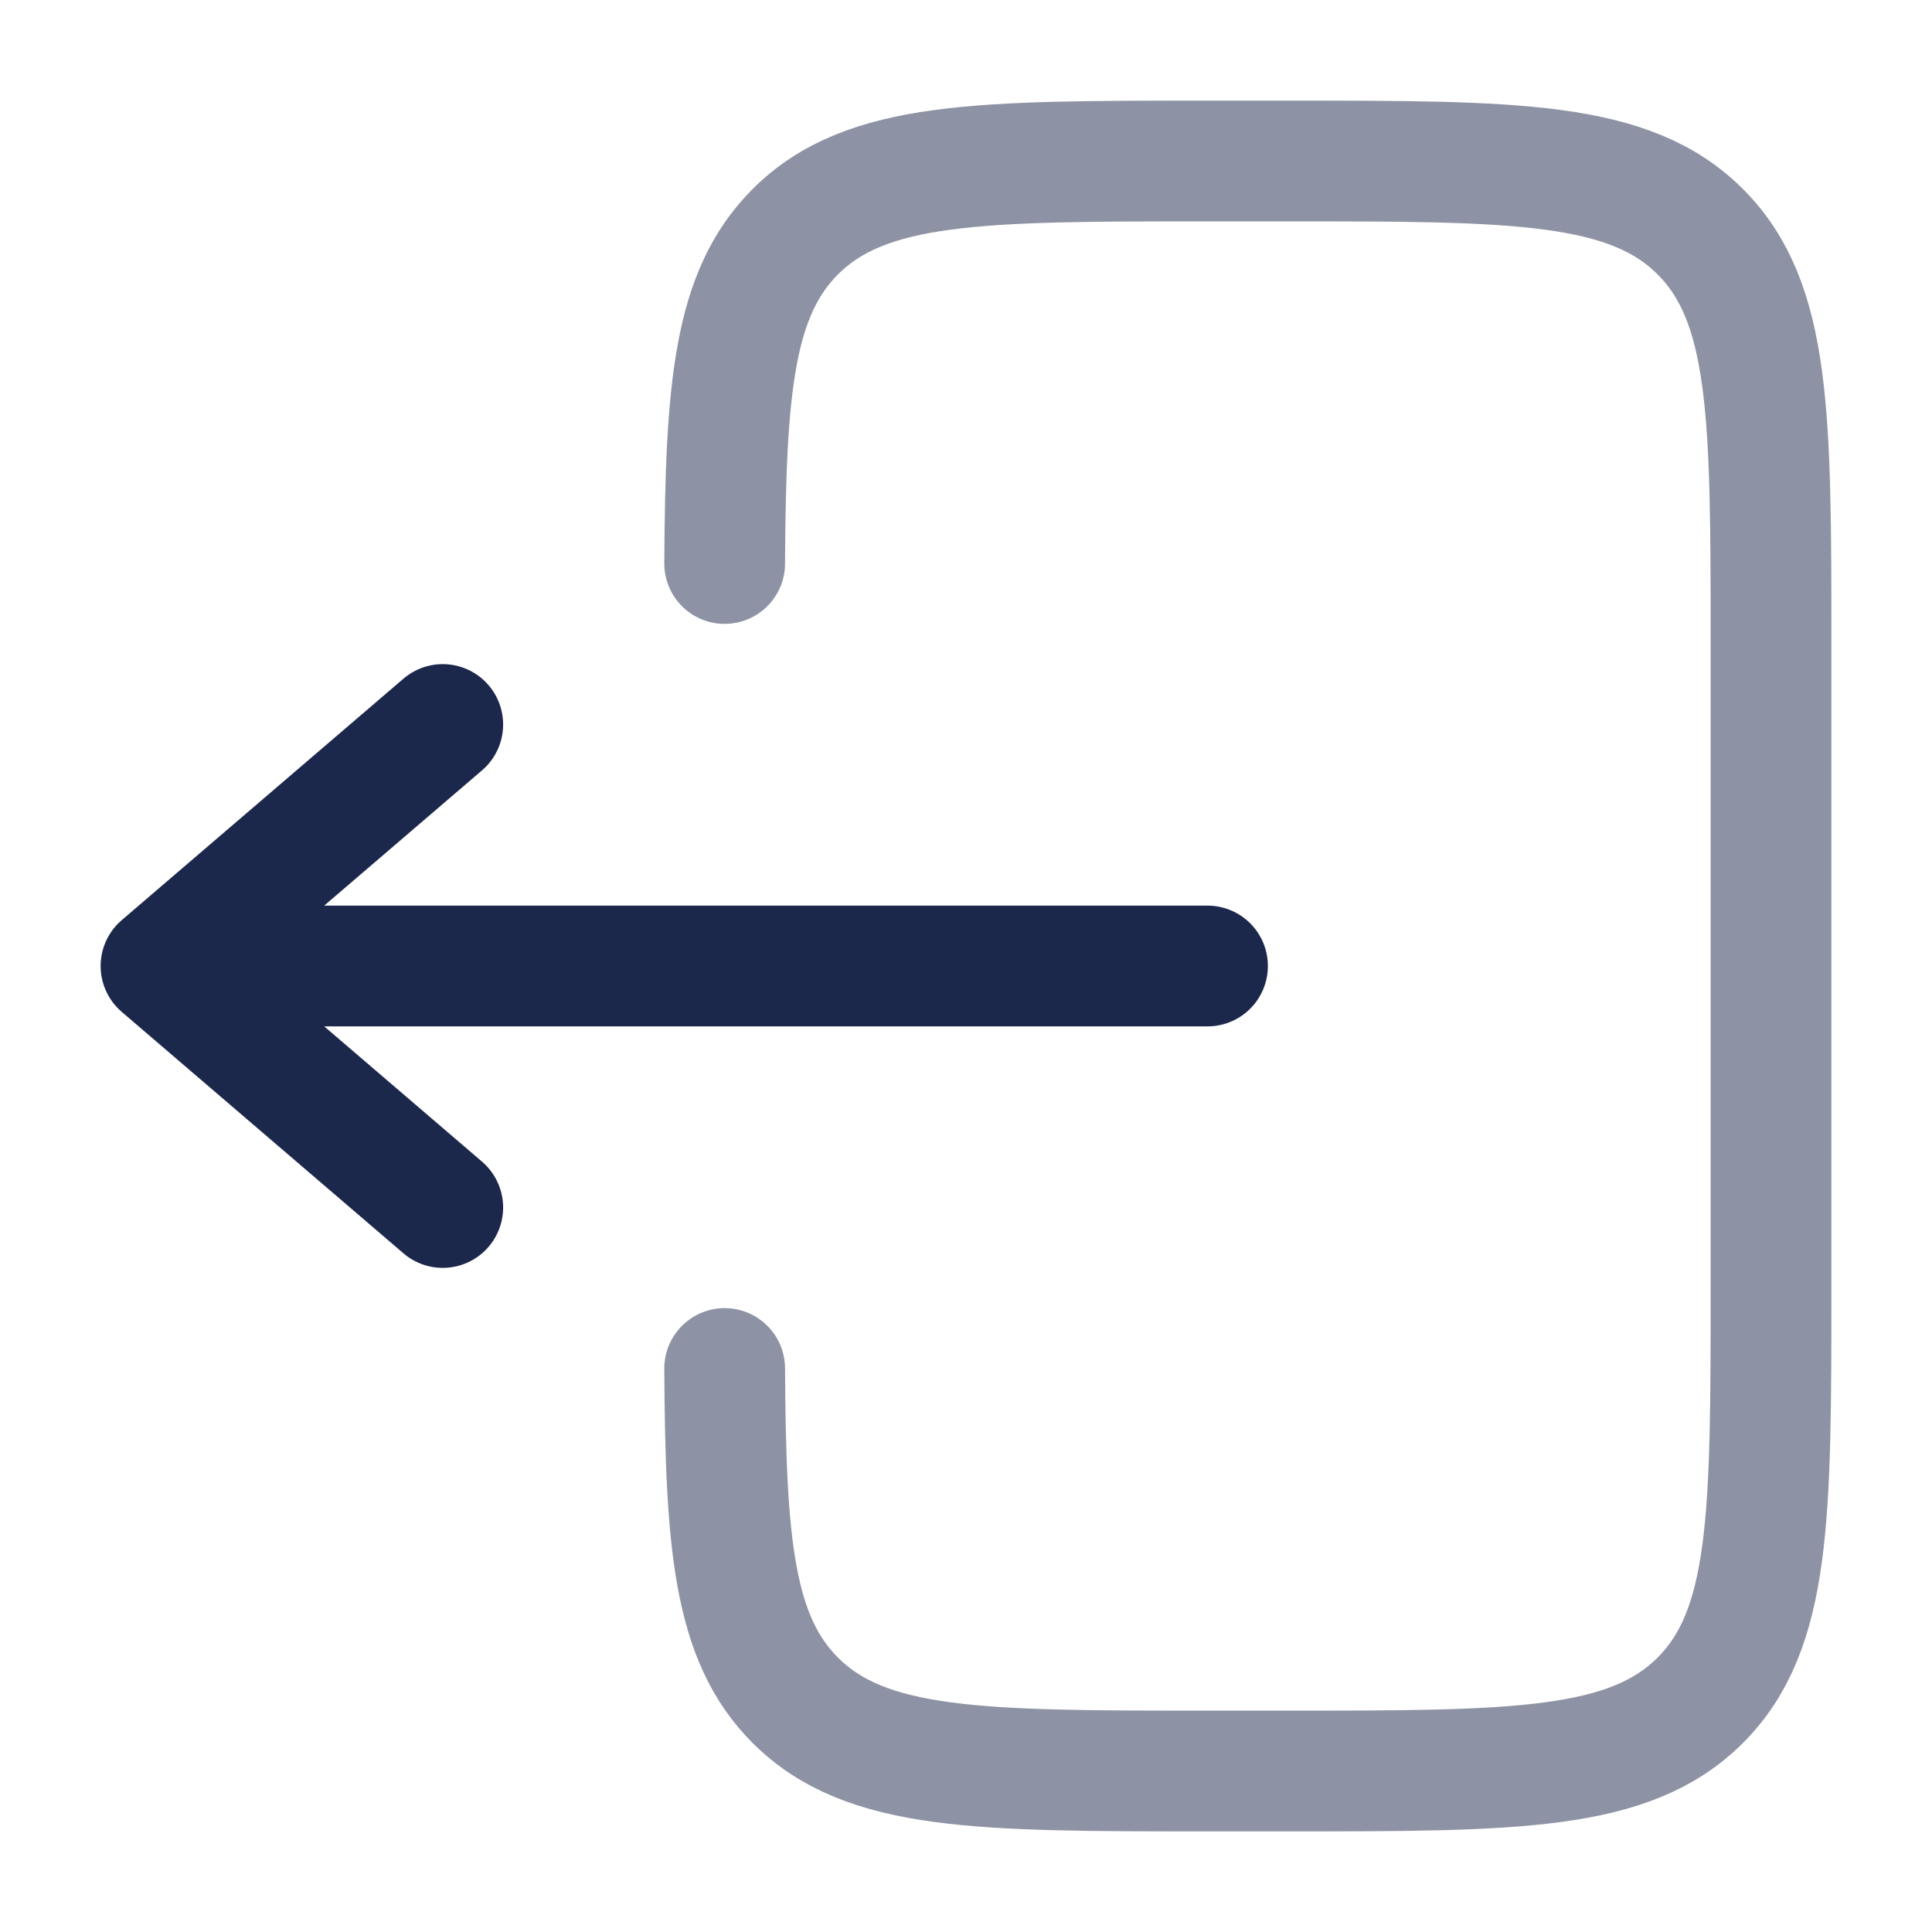
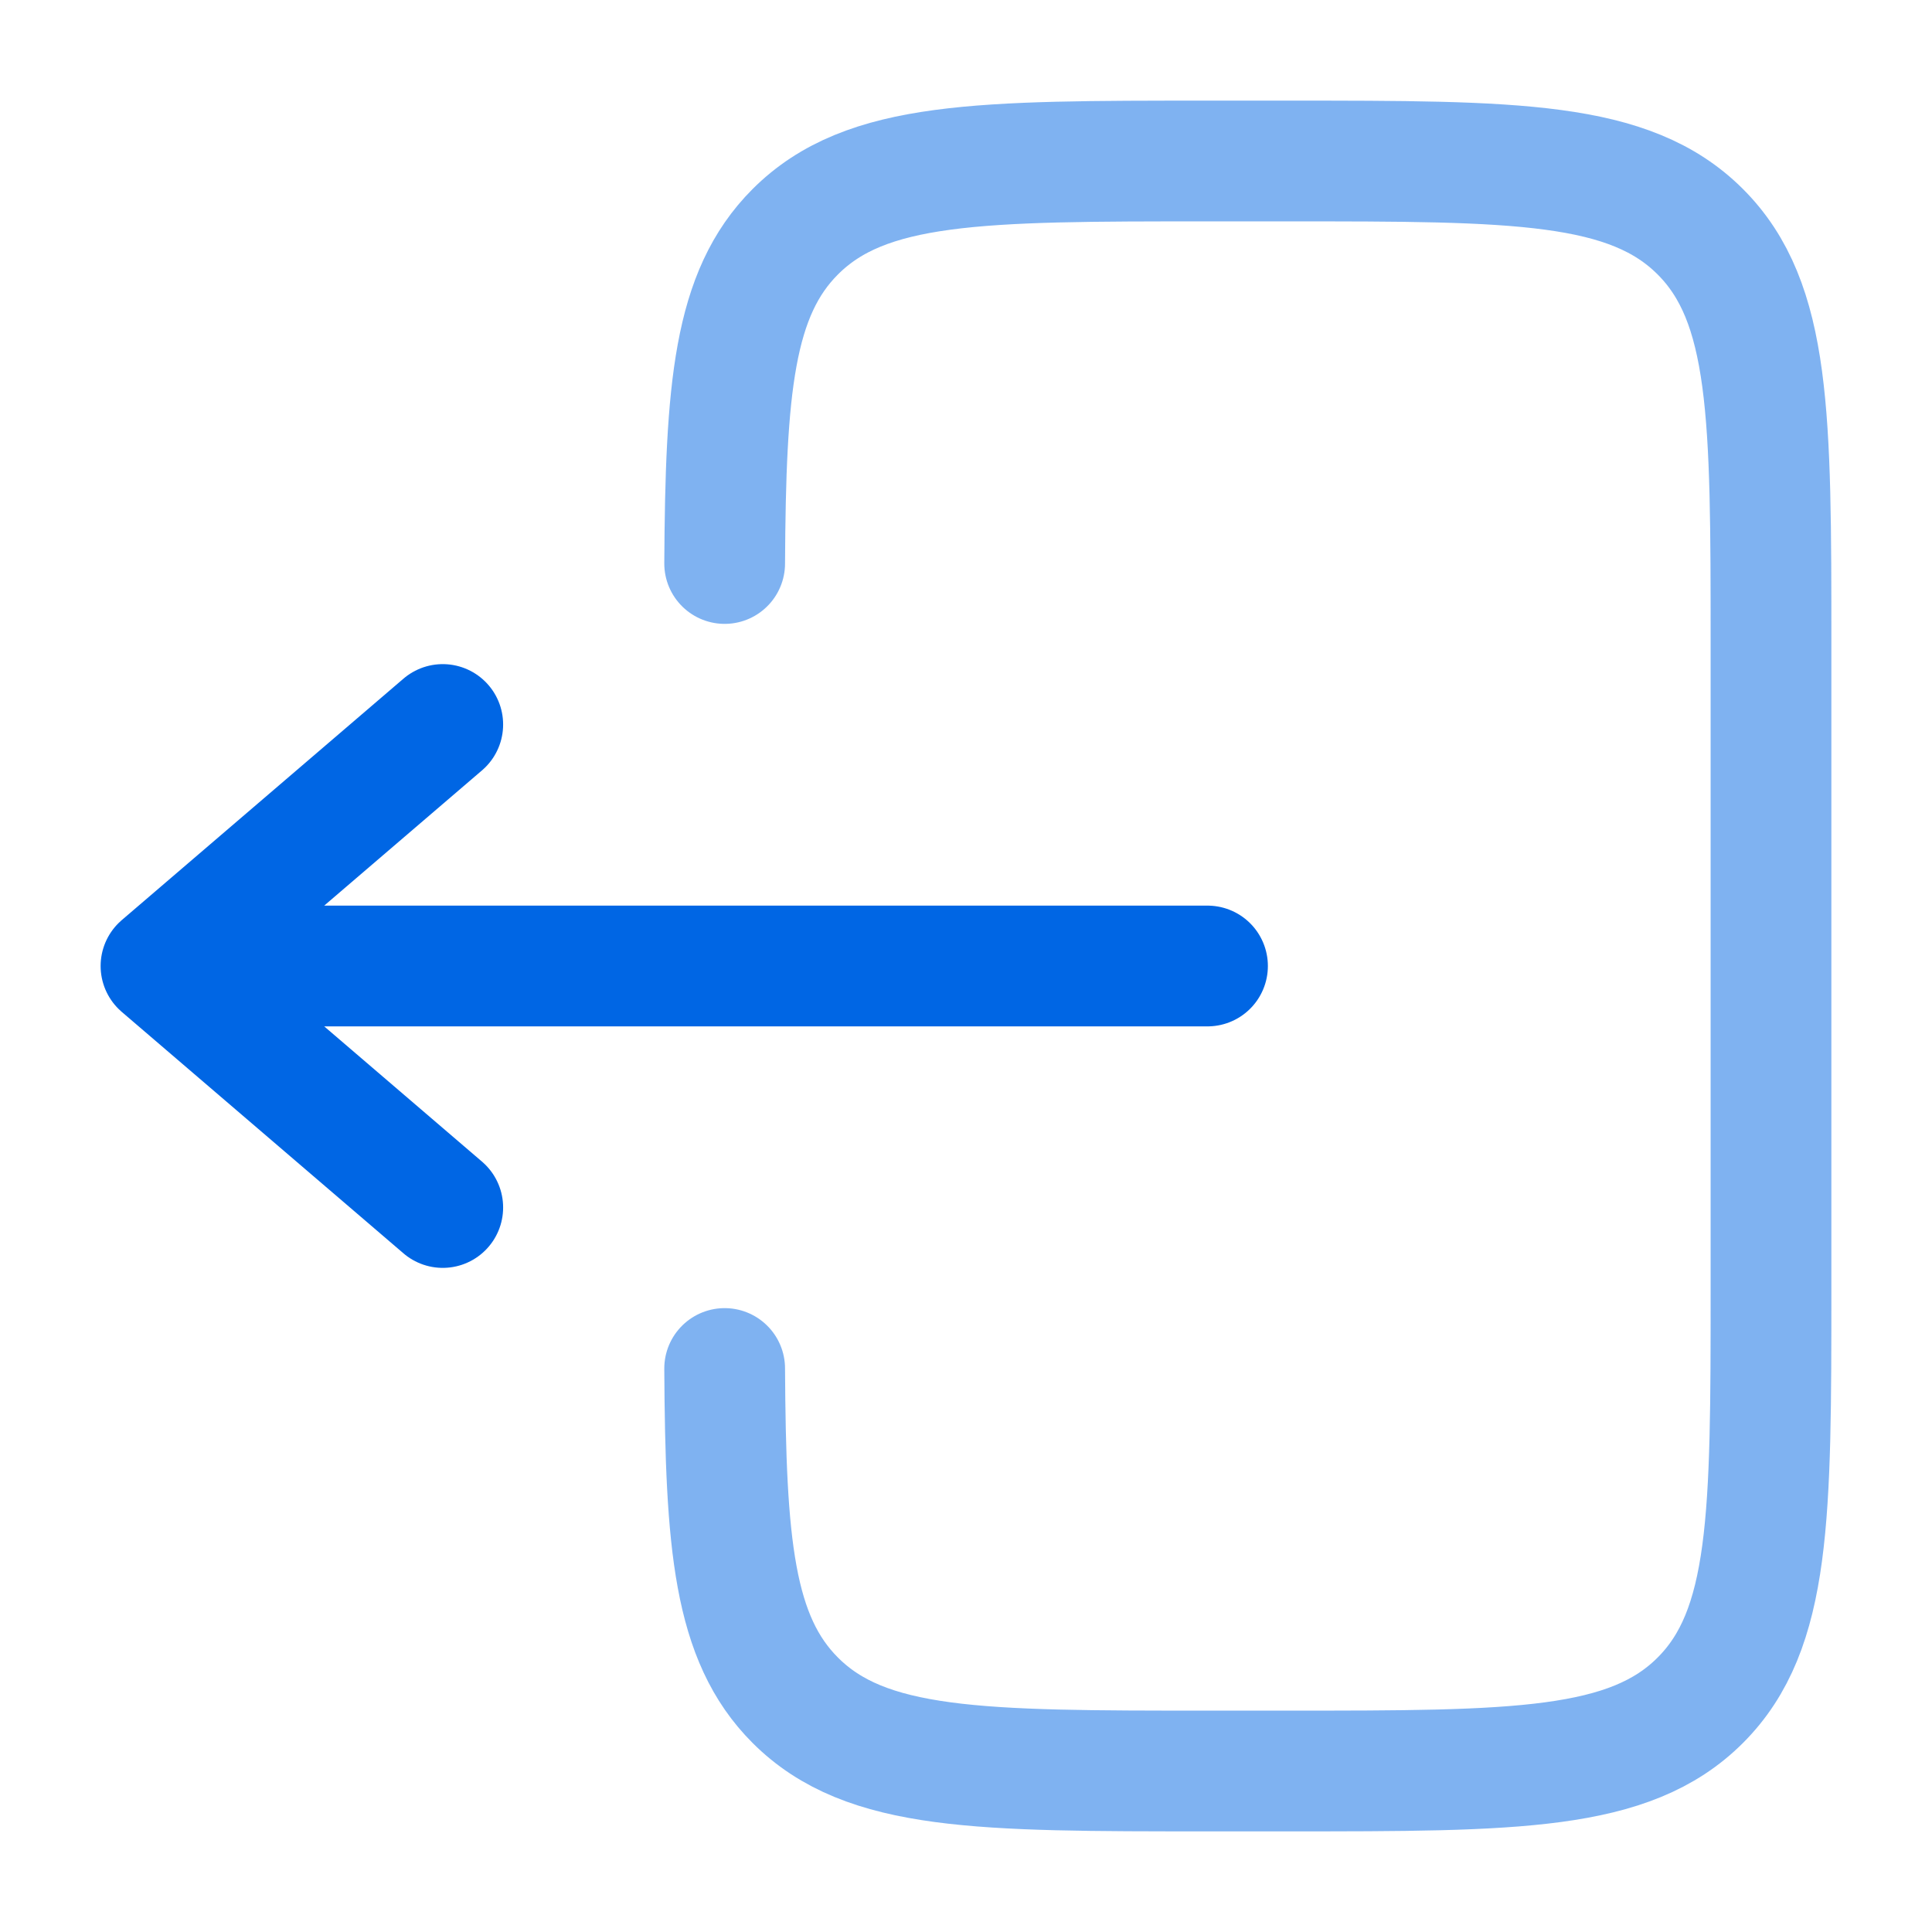
<svg xmlns="http://www.w3.org/2000/svg" width="800px" height="800px" viewBox="0 0 24 24" fill="none">
-   <path opacity="0.5" d="M9.002 7C9.014 4.825 9.111 3.647 9.879 2.879C10.758 2 12.172 2 15 2L16 2C18.829 2 20.243 2 21.122 2.879C22 3.757 22 5.172 22 8L22 16C22 18.828 22 20.243 21.122 21.121C20.243 22 18.829 22 16 22H15C12.172 22 10.758 22 9.879 21.121C9.111 20.353 9.014 19.175 9.002 17" stroke="#1C274C" stroke-width="1.5" stroke-linecap="round" />
-   <path d="M15 12L2 12M2 12L5.5 9M2 12L5.5 15" stroke="#1C274C" stroke-width="1.5" stroke-linecap="round" stroke-linejoin="round" />
+   <path opacity="0.5" d="M9.002 7C9.014 4.825 9.111 3.647 9.879 2.879C10.758 2 12.172 2 15 2L16 2C18.829 2 20.243 2 21.122 2.879C22 3.757 22 5.172 22 8L22 16C22 18.828 22 20.243 21.122 21.121C20.243 22 18.829 22 16 22H15C12.172 22 10.758 22 9.879 21.121C9.111 20.353 9.014 19.175 9.002 17" stroke="#0066e4" stroke-width="1.5" stroke-linecap="round" />
+   <path d="M15 12L2 12M2 12L5.5 9M2 12L5.5 15" stroke="#0066e4" stroke-width="1.5" stroke-linecap="round" stroke-linejoin="round" />
</svg>
